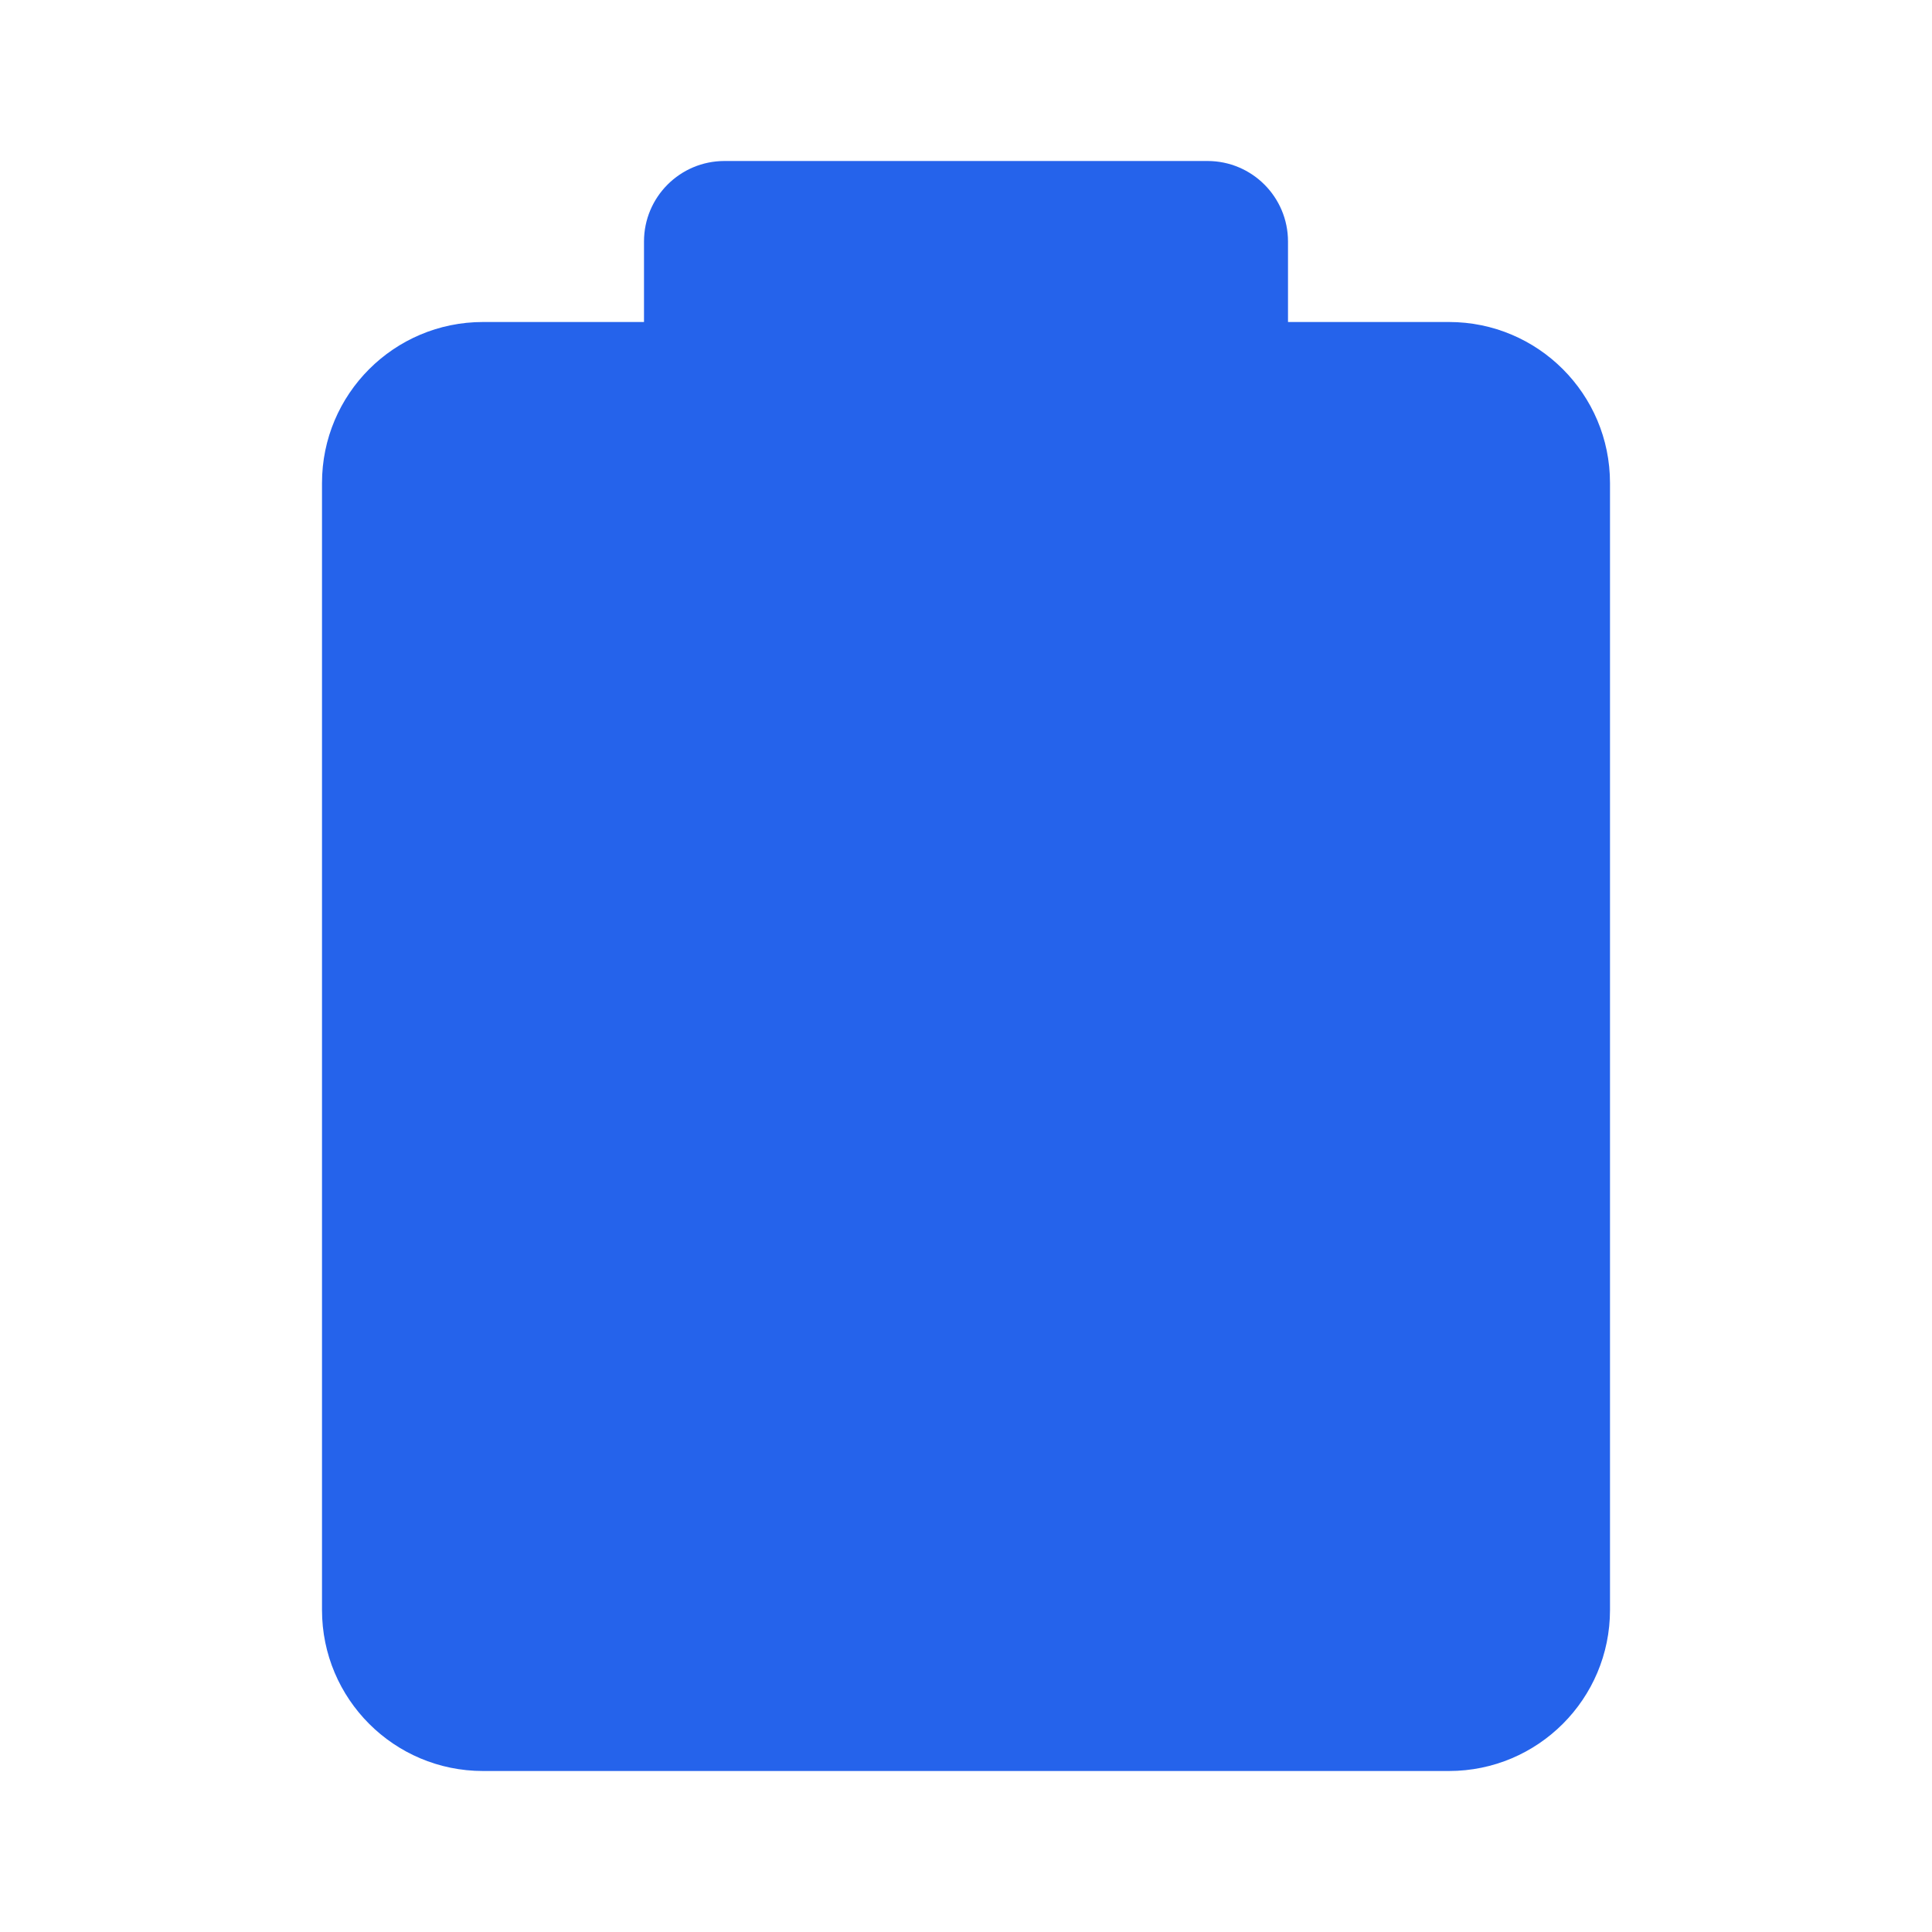
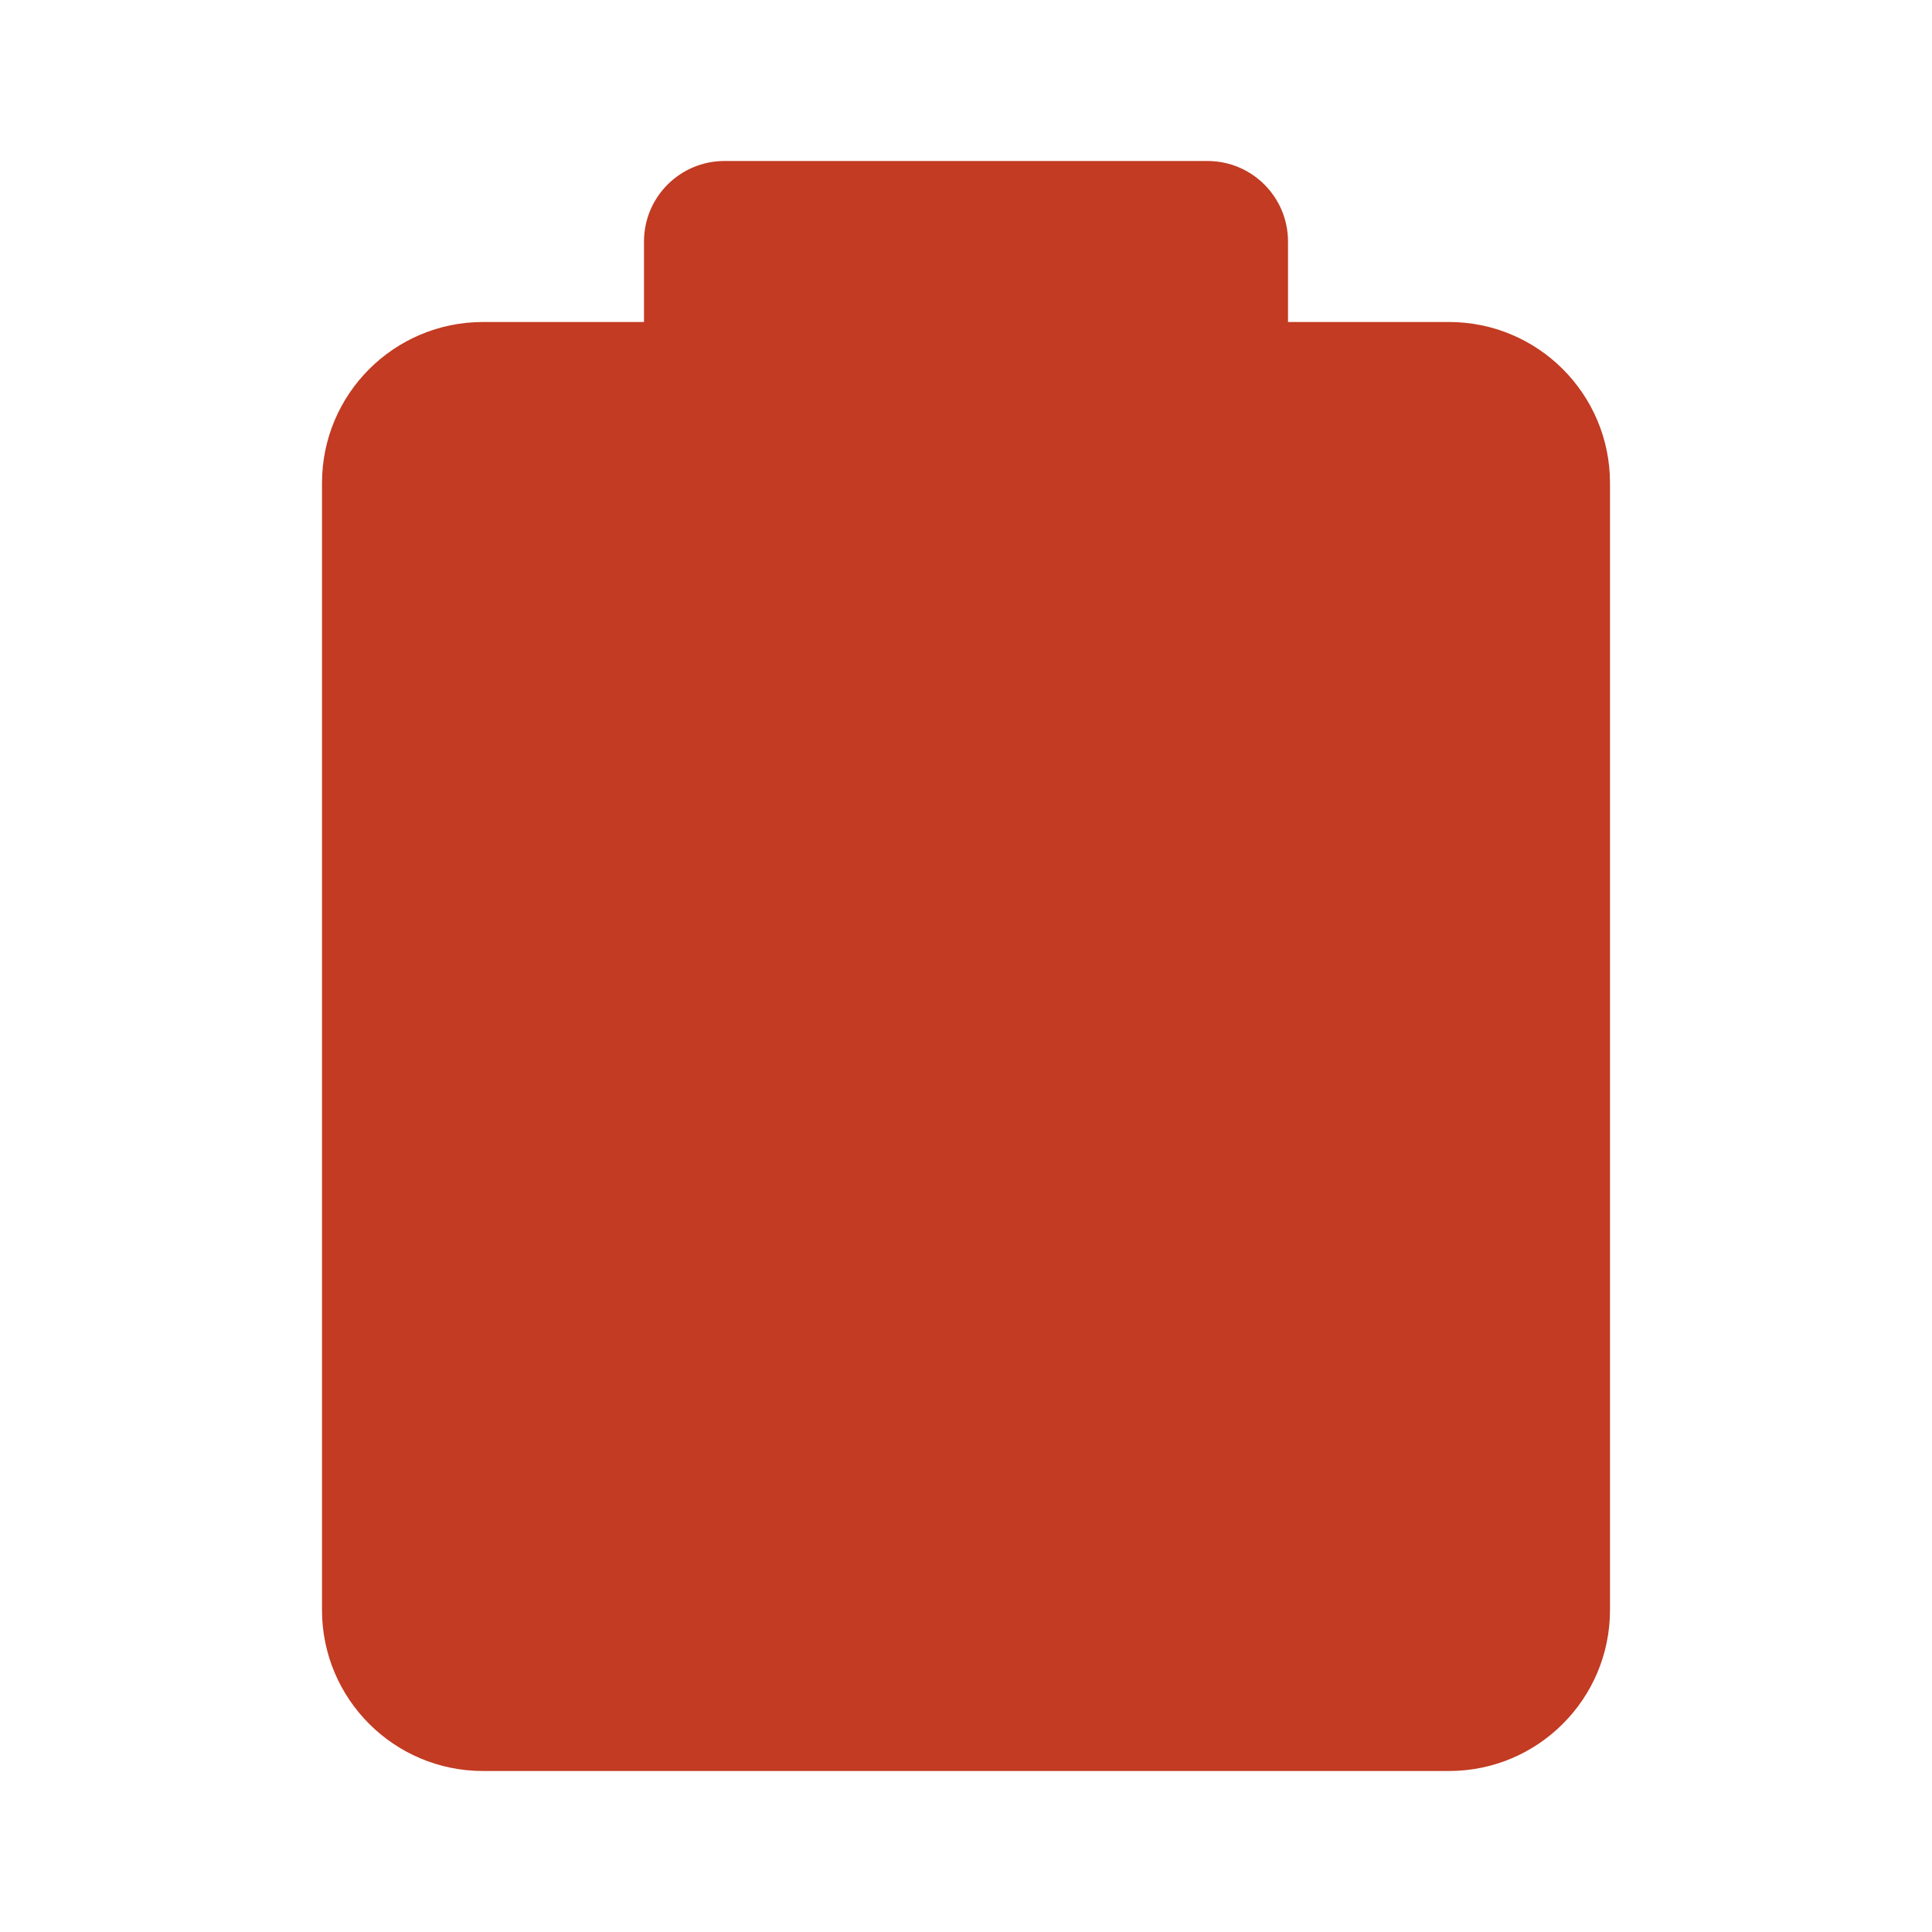
<svg xmlns="http://www.w3.org/2000/svg" viewBox="0 0 24 24">
-   <path fill="#2563eb" d="M18 4h-2V3a1 1 0 0 0-1-1H9a1 1 0 0 0-1 1v1H6a2 2 0 0 0-2 2v14a2 2 0 0 0 2 2h12a2 2 0 0 0 2-2V6a2 2 0 0 0-2-2z" />
+   <path fill="#c23b22" d="M18 4h-2V3a1 1 0 0 0-1-1H9a1 1 0 0 0-1 1v1H6a2 2 0 0 0-2 2v14a2 2 0 0 0 2 2h12a2 2 0 0 0 2-2V6a2 2 0 0 0-2-2z" />
</svg>
